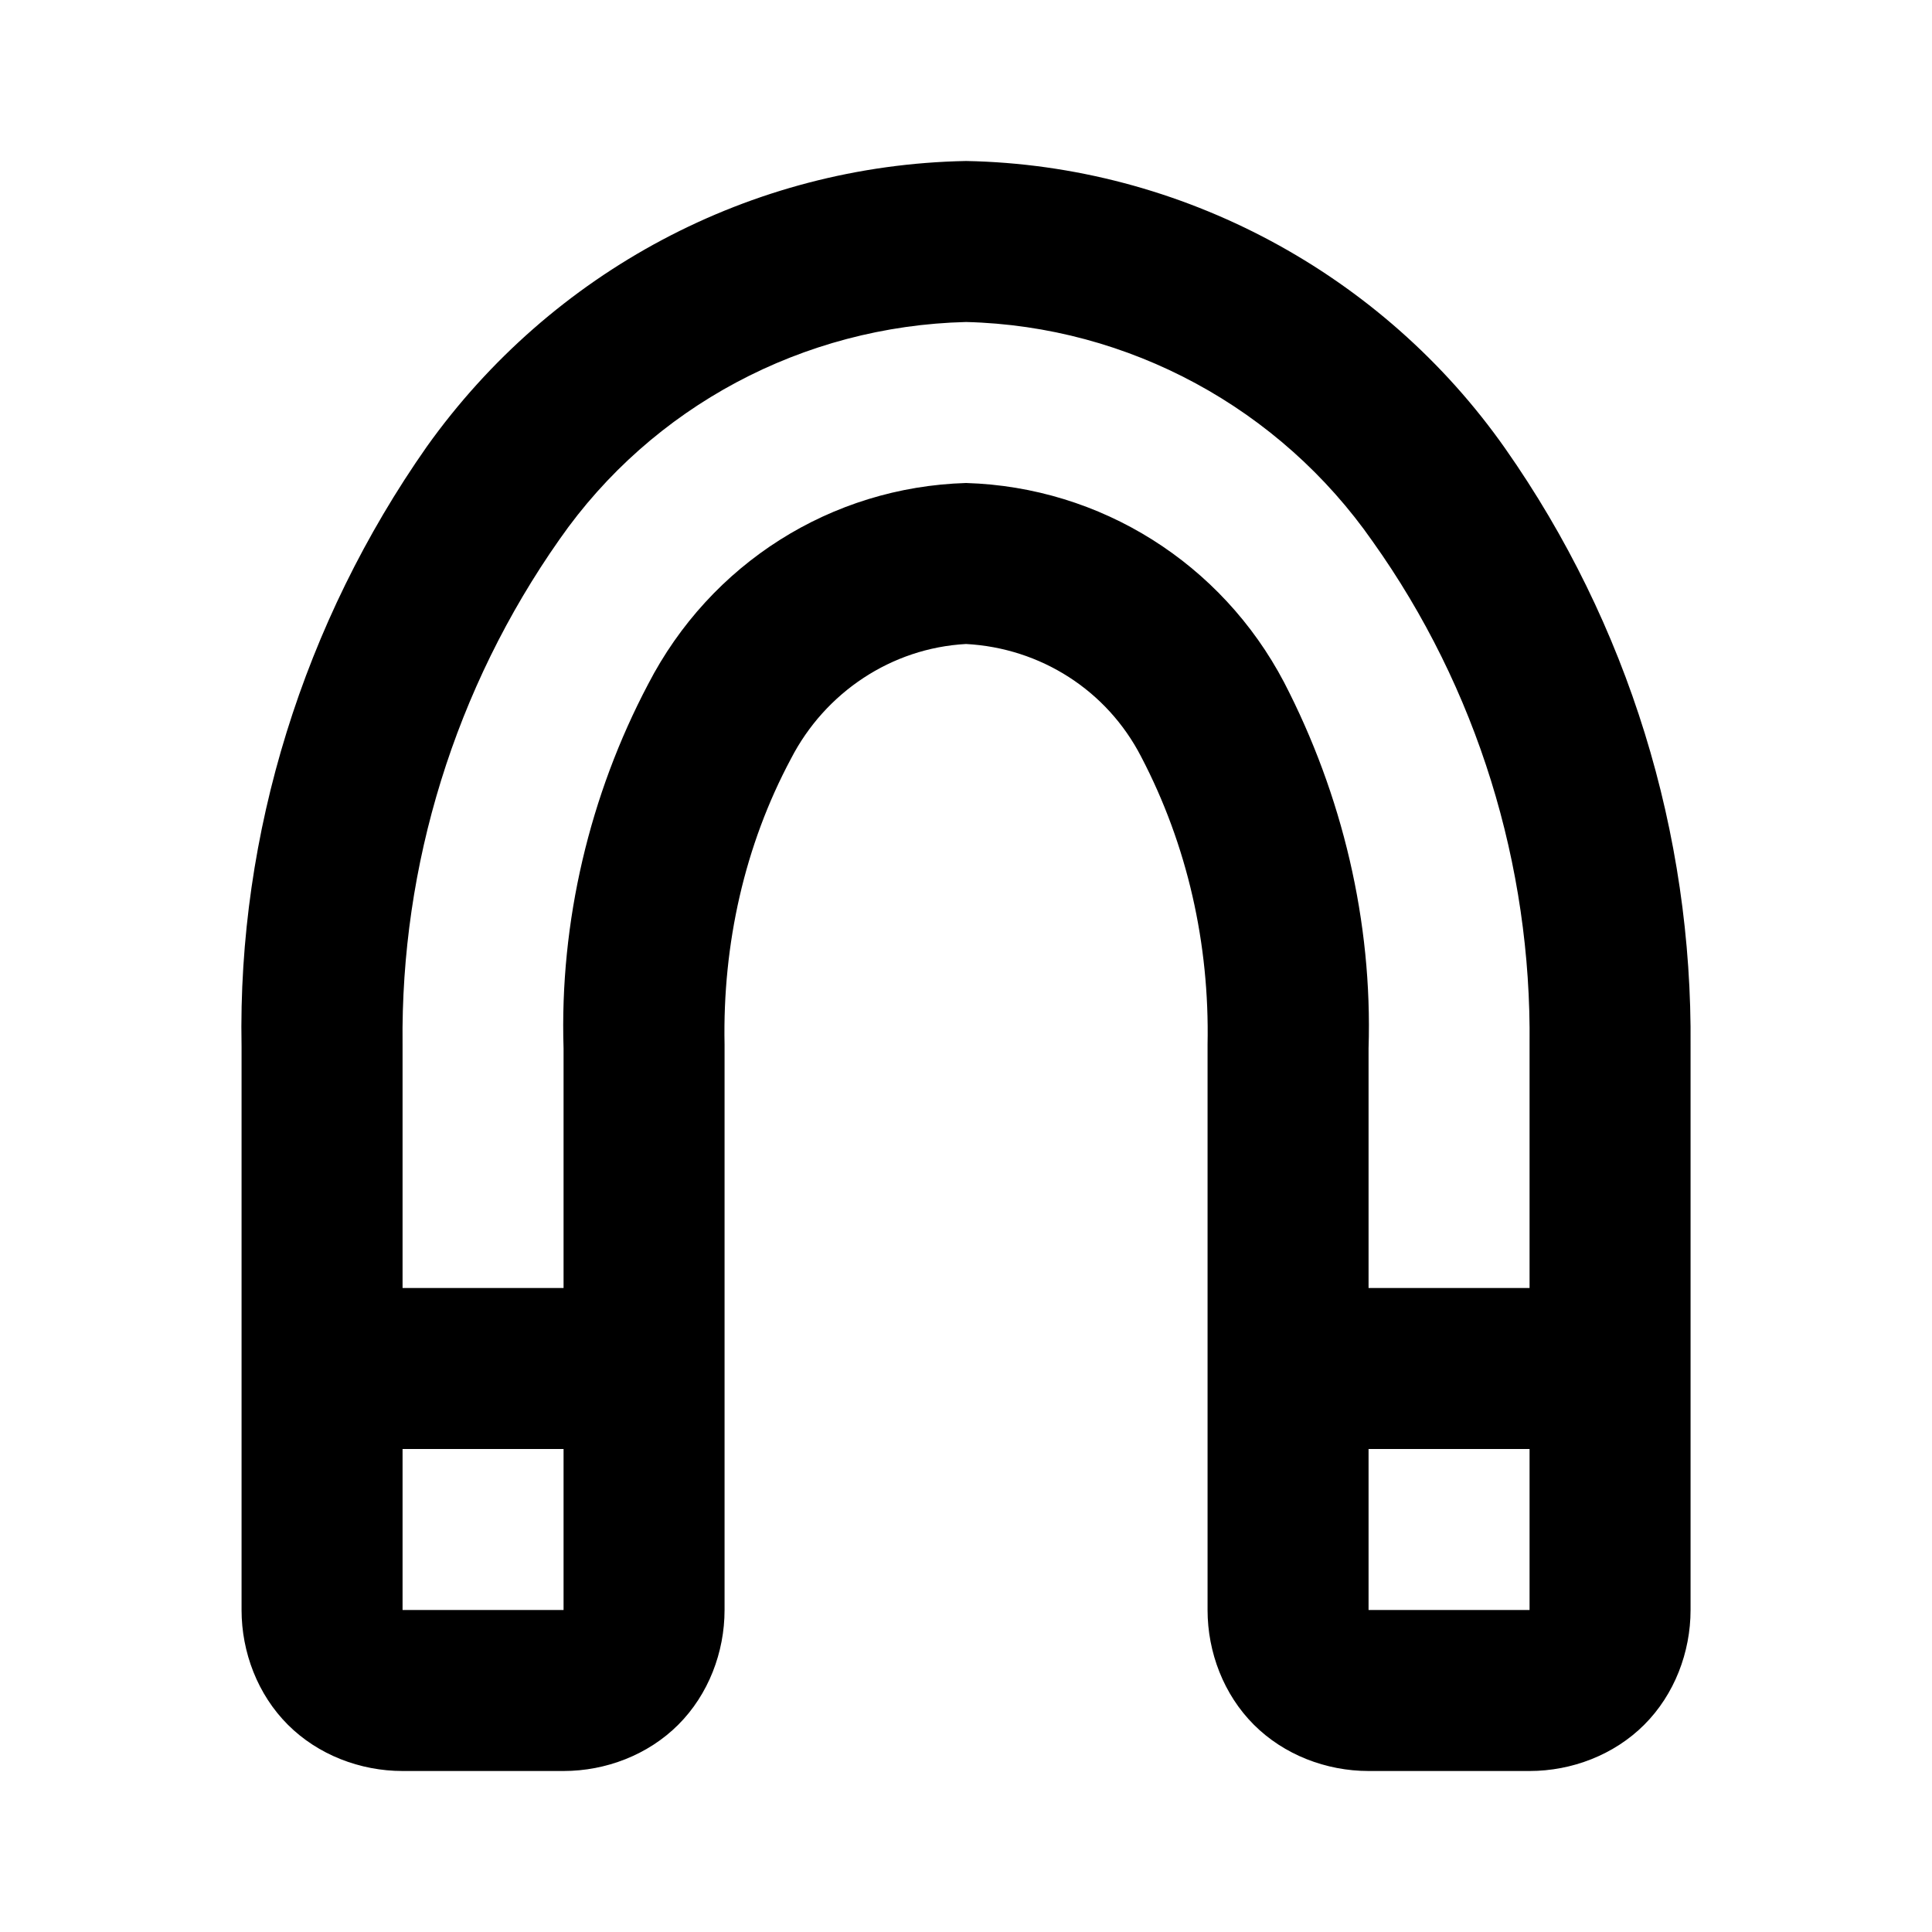
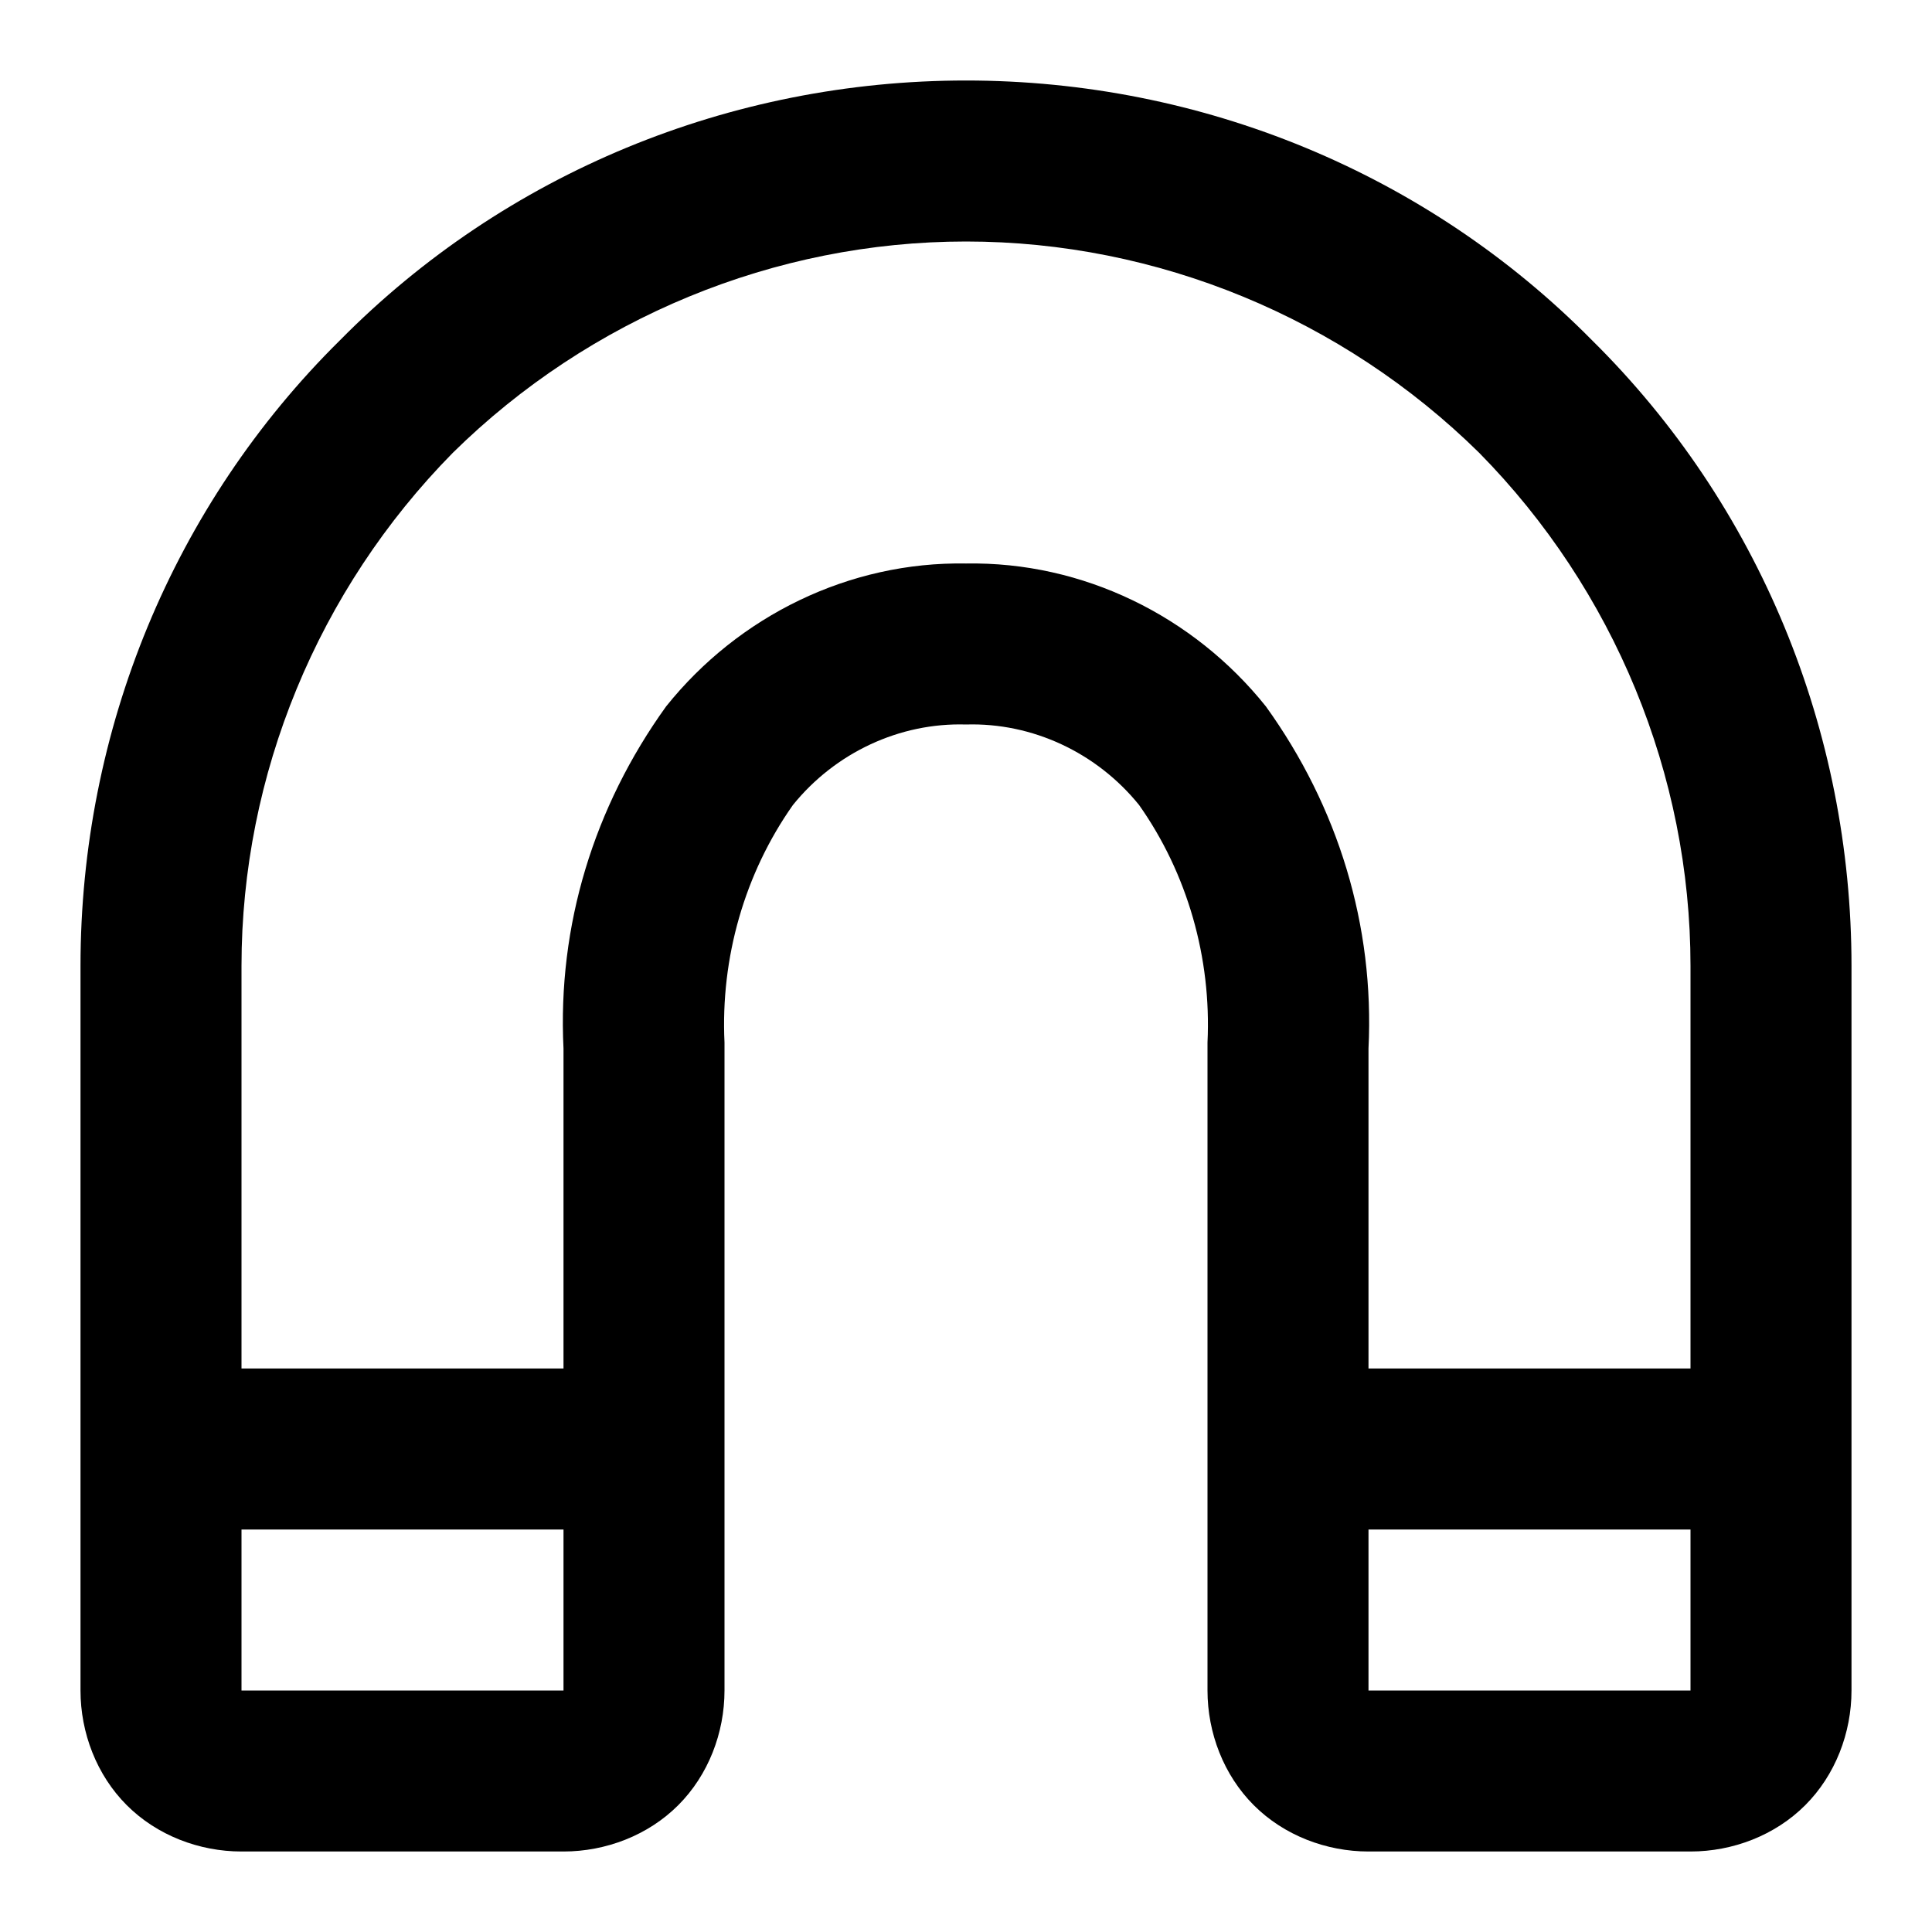
<svg xmlns="http://www.w3.org/2000/svg" style="isolation:isolate" width="96" height="96">
-   <path d="M20.003 64V51.9c-.1-8.9 2.6-17.7 7.8-25.1 4.6-6.6 12.1-10.6 20.2-10.8 8.1.2 15.6 4.3 20.2 10.9 5.2 7.3 7.9 16.1 7.8 25V64h-8V52.1c.2-6.3-1.3-12.6-4.2-18.2-3.1-5.9-9.1-9.7-15.8-9.9-6.7.2-12.7 4-15.8 10-2.9 5.5-4.4 11.8-4.2 18.1V64h-8zm0 8v8h8v-8h-8zm56 0v8h-8v-8h8zm-48 16h-8c-2.1 0-4.2-.8-5.7-2.3-1.5-1.5-2.3-3.6-2.3-5.7V52c-.2-10.6 3.1-21.1 9.2-29.8 6.2-8.7 16.1-14 26.8-14.2 10.7.2 20.7 5.6 26.8 14.3 6.1 8.7 9.3 19.1 9.2 29.7v28c0 2.1-.8 4.2-2.3 5.7-1.5 1.5-3.6 2.3-5.7 2.3h-8c-2.1 0-4.2-.8-5.7-2.3-1.5-1.5-2.3-3.6-2.3-5.7V51.9c.1-5-1-9.9-3.3-14.3-1.7-3.3-5-5.4-8.7-5.6-3.7.2-7 2.4-8.7 5.7-2.3 4.3-3.4 9.2-3.3 14.2V80c0 2.1-.8 4.2-2.3 5.7-1.5 1.5-3.6 2.3-5.7 2.3z" fill-rule="evenodd" />
+   <path d="M12 68h16V52.1c-.3-6.1 1.5-12 5.1-17 3.6-4.5 9.1-7.2 14.9-7.1 5.8-.1 11.3 2.6 14.9 7.1 3.6 5 5.4 10.9 5.1 17V68h16V48c0-9.5-3.8-18.7-10.5-25.5C66.7 15.8 57.5 12 48 12s-18.7 3.8-25.5 10.5C15.8 29.3 12 38.5 12 48v20zm16 8H12v8h16v-8zm56 0v8H68v-8h16zM36 51.8V84c0 2.1-.8 4.2-2.3 5.7-1.5 1.5-3.6 2.3-5.7 2.3H12c-2.1 0-4.2-.8-5.7-2.3C4.8 88.2 4 86.1 4 84V48c0-11.7 4.6-22.9 12.9-31.1C25.1 8.6 36.3 4 48 4c11.7 0 22.9 4.6 31.1 12.9C87.4 25.1 92 36.3 92 48v36c0 2.1-.8 4.2-2.3 5.7-1.5 1.5-3.6 2.3-5.7 2.3H68c-2.1 0-4.2-.8-5.7-2.3-1.5-1.5-2.3-3.6-2.3-5.7V51.8c.2-4.2-1-8.4-3.4-11.8-2.1-2.6-5.3-4.1-8.6-4-3.3-.1-6.5 1.4-8.6 4-2.4 3.4-3.6 7.6-3.4 11.8z" fill-rule="evenodd" />
</svg>
